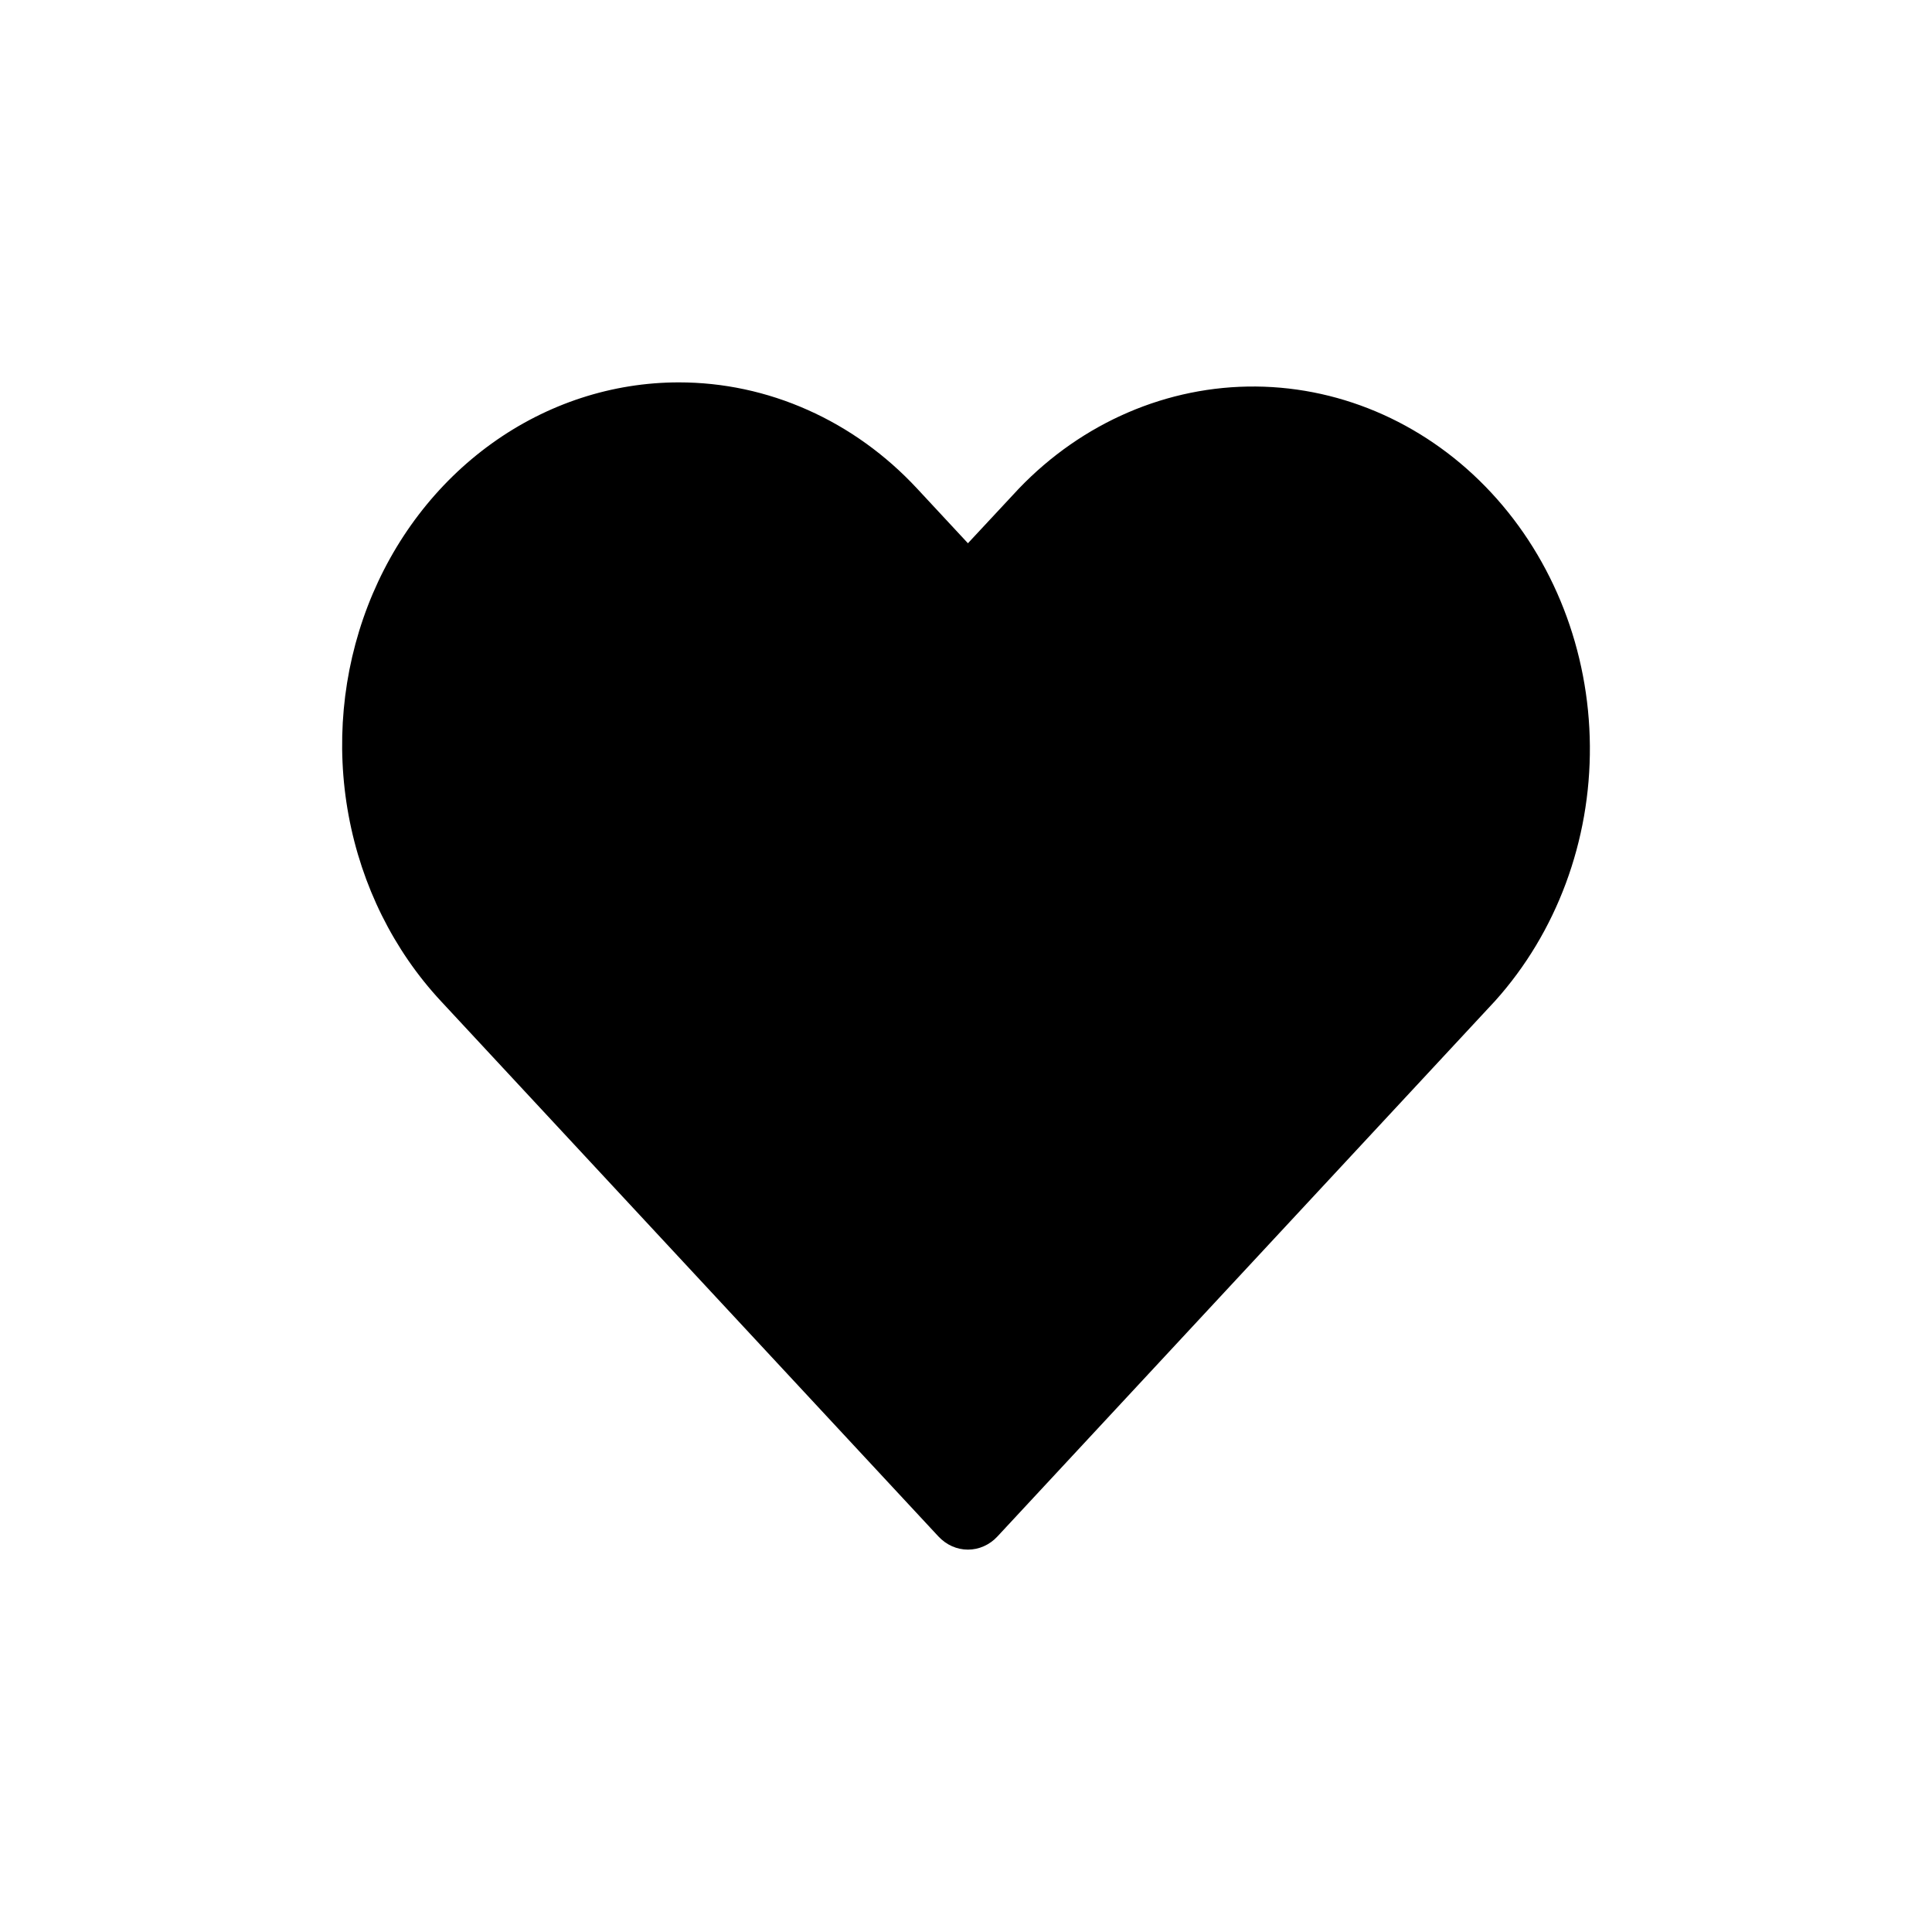
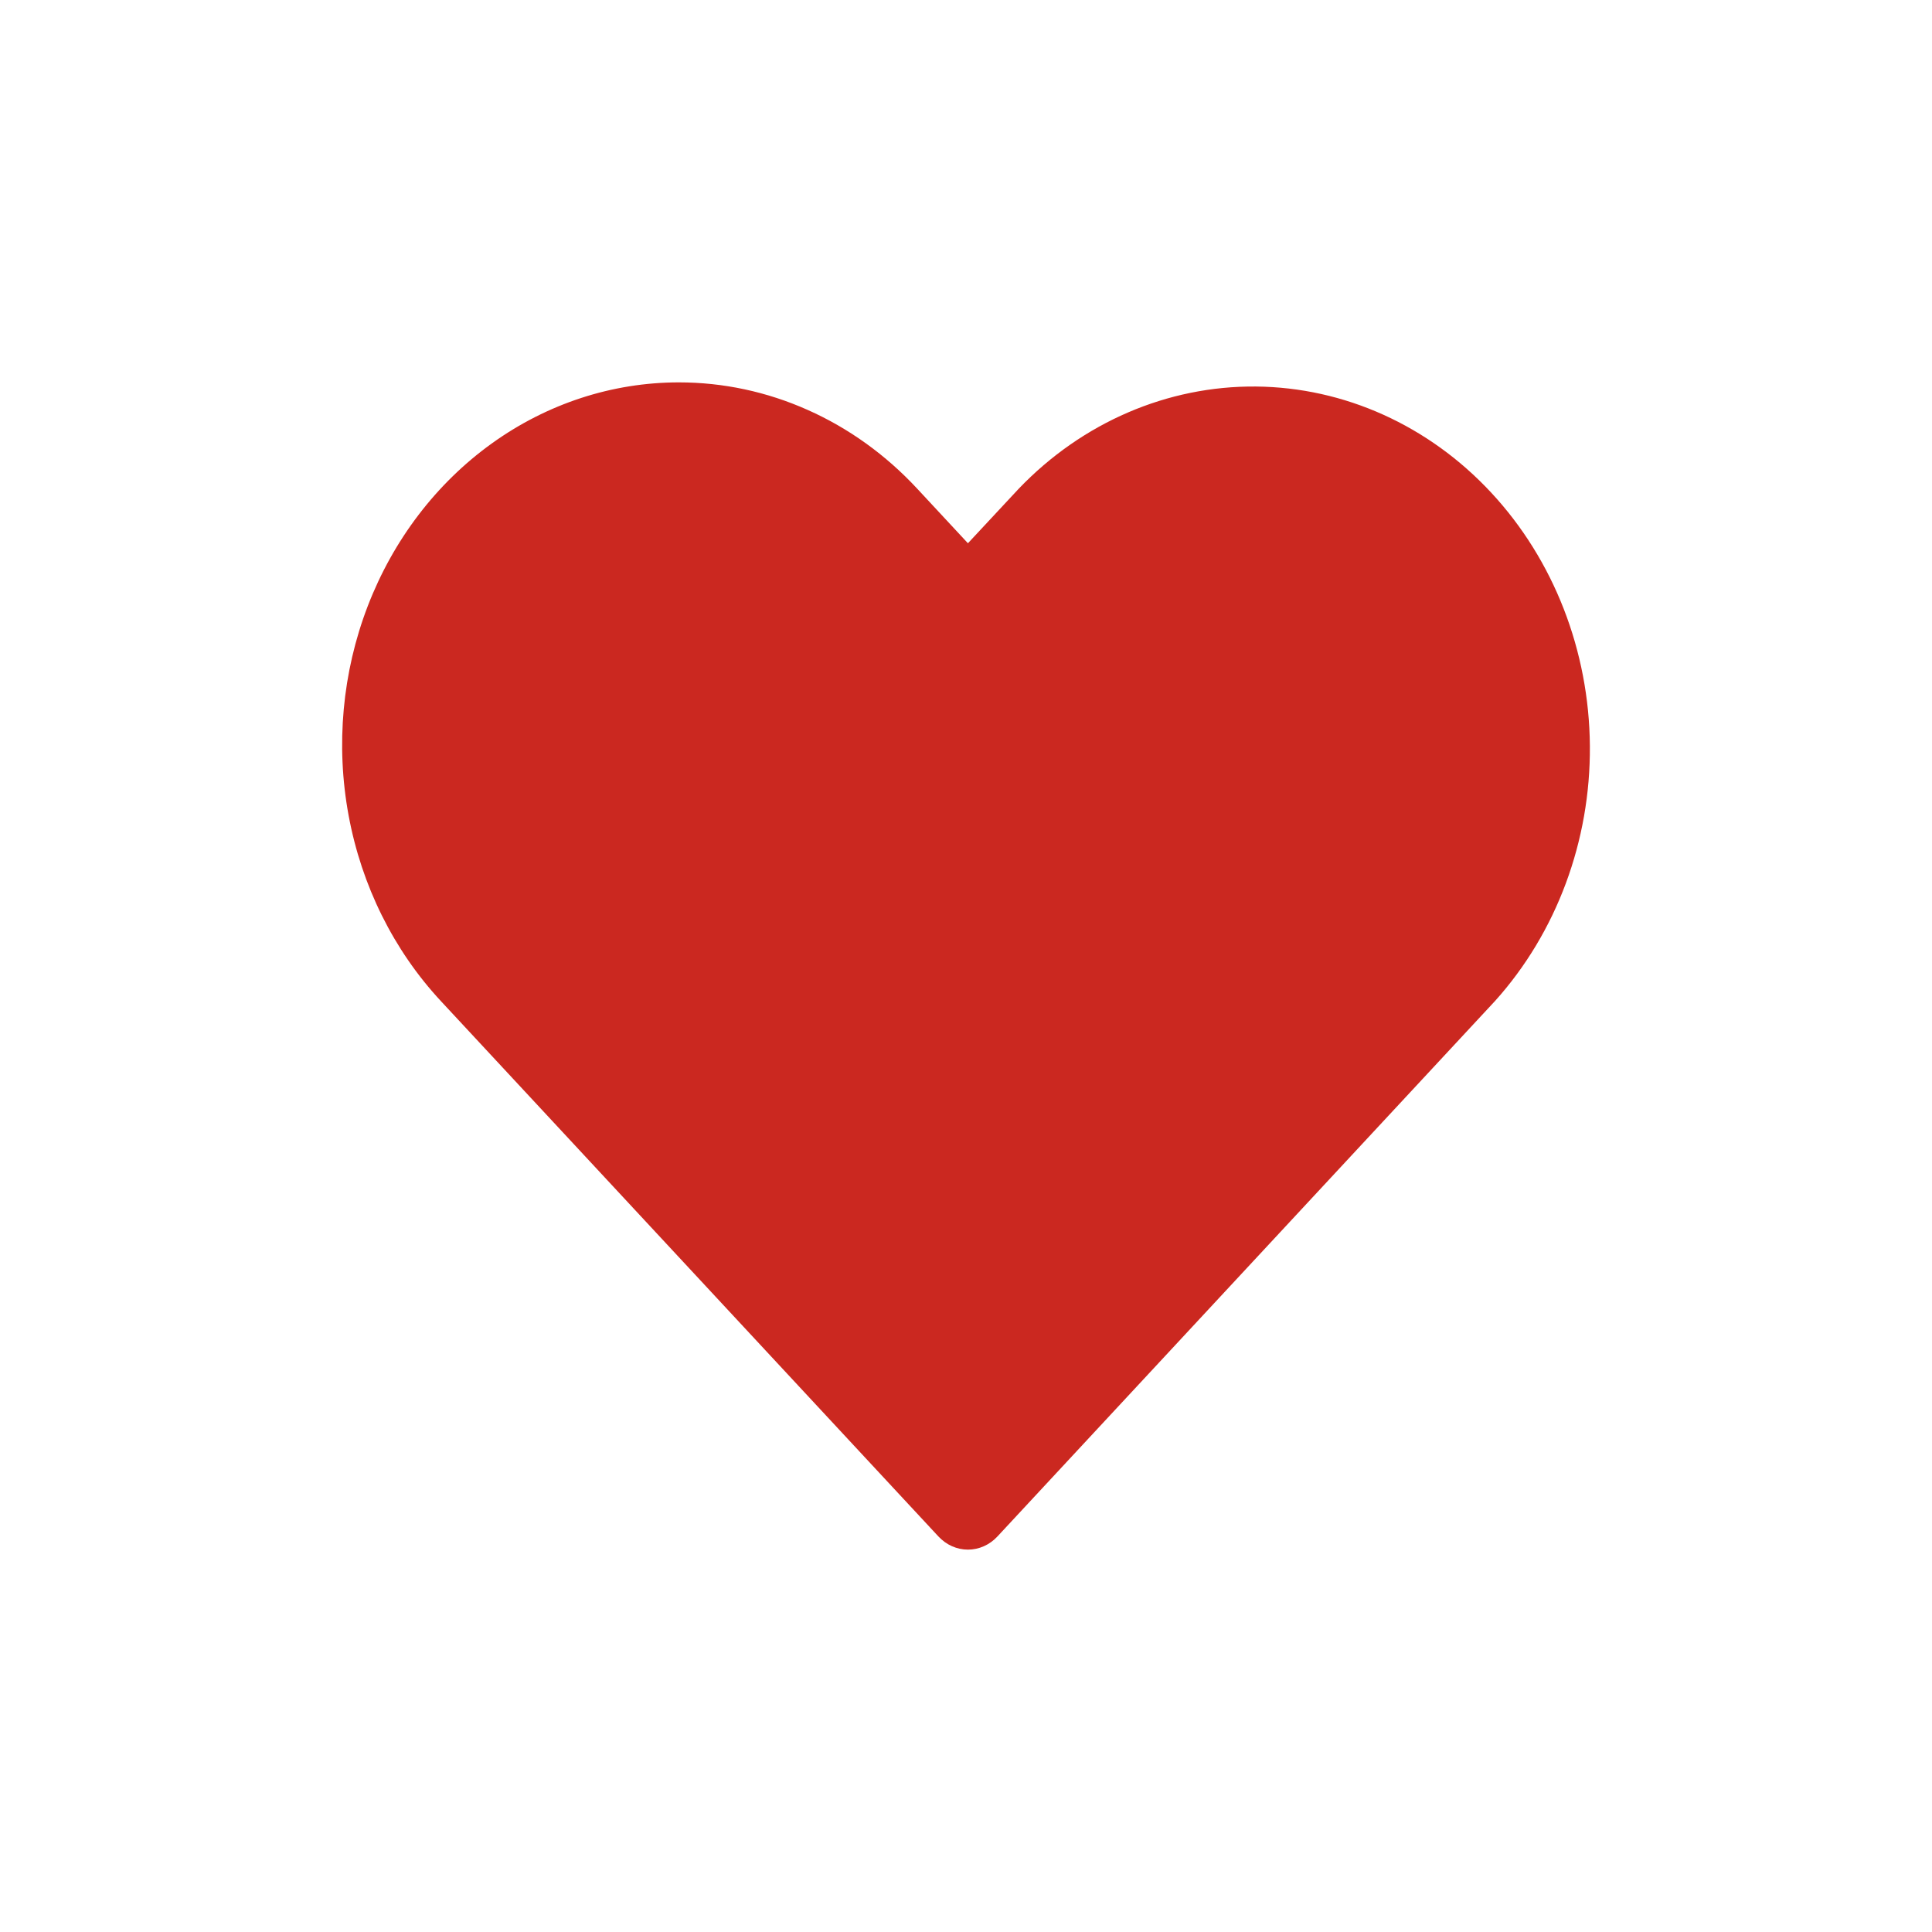
<svg xmlns="http://www.w3.org/2000/svg" width="48" height="48" viewBox="0 0 48 48" fill="none">
-   <path d="M16.867 9.5C15.212 9.5 13.595 10.028 12.219 11.017C10.843 12.006 9.77 13.412 9.137 15.057C8.504 16.703 8.338 18.513 8.661 20.259C8.984 22.006 9.781 23.61 10.951 24.869L23.314 38.172C23.411 38.276 23.525 38.359 23.651 38.415C23.777 38.471 23.912 38.5 24.048 38.5C24.184 38.5 24.32 38.471 24.445 38.415C24.571 38.359 24.686 38.276 24.782 38.172L37.146 24.867C38.672 23.169 39.518 20.894 39.5 18.532C39.482 16.17 38.602 13.91 37.049 12.24C35.497 10.57 33.397 9.623 31.202 9.603C29.007 9.584 26.892 10.494 25.315 12.137L24.048 13.497L22.784 12.137C22.006 11.3 21.084 10.637 20.068 10.185C19.053 9.732 17.966 9.5 16.867 9.5Z" fill="black" />
+   <path d="M16.867 9.5C15.212 9.5 13.595 10.028 12.219 11.017C10.843 12.006 9.77 13.412 9.137 15.057C8.504 16.703 8.338 18.513 8.661 20.259C8.984 22.006 9.781 23.61 10.951 24.869L23.314 38.172C23.411 38.276 23.525 38.359 23.651 38.415C23.777 38.471 23.912 38.5 24.048 38.5C24.184 38.5 24.32 38.471 24.445 38.415C24.571 38.359 24.686 38.276 24.782 38.172L37.146 24.867C38.672 23.169 39.518 20.894 39.5 18.532C39.482 16.17 38.602 13.91 37.049 12.24C35.497 10.57 33.397 9.623 31.202 9.603C29.007 9.584 26.892 10.494 25.315 12.137L24.048 13.497L22.784 12.137C22.006 11.3 21.084 10.637 20.068 10.185C19.053 9.732 17.966 9.5 16.867 9.5Z" fill="#CB2820" />
</svg>
